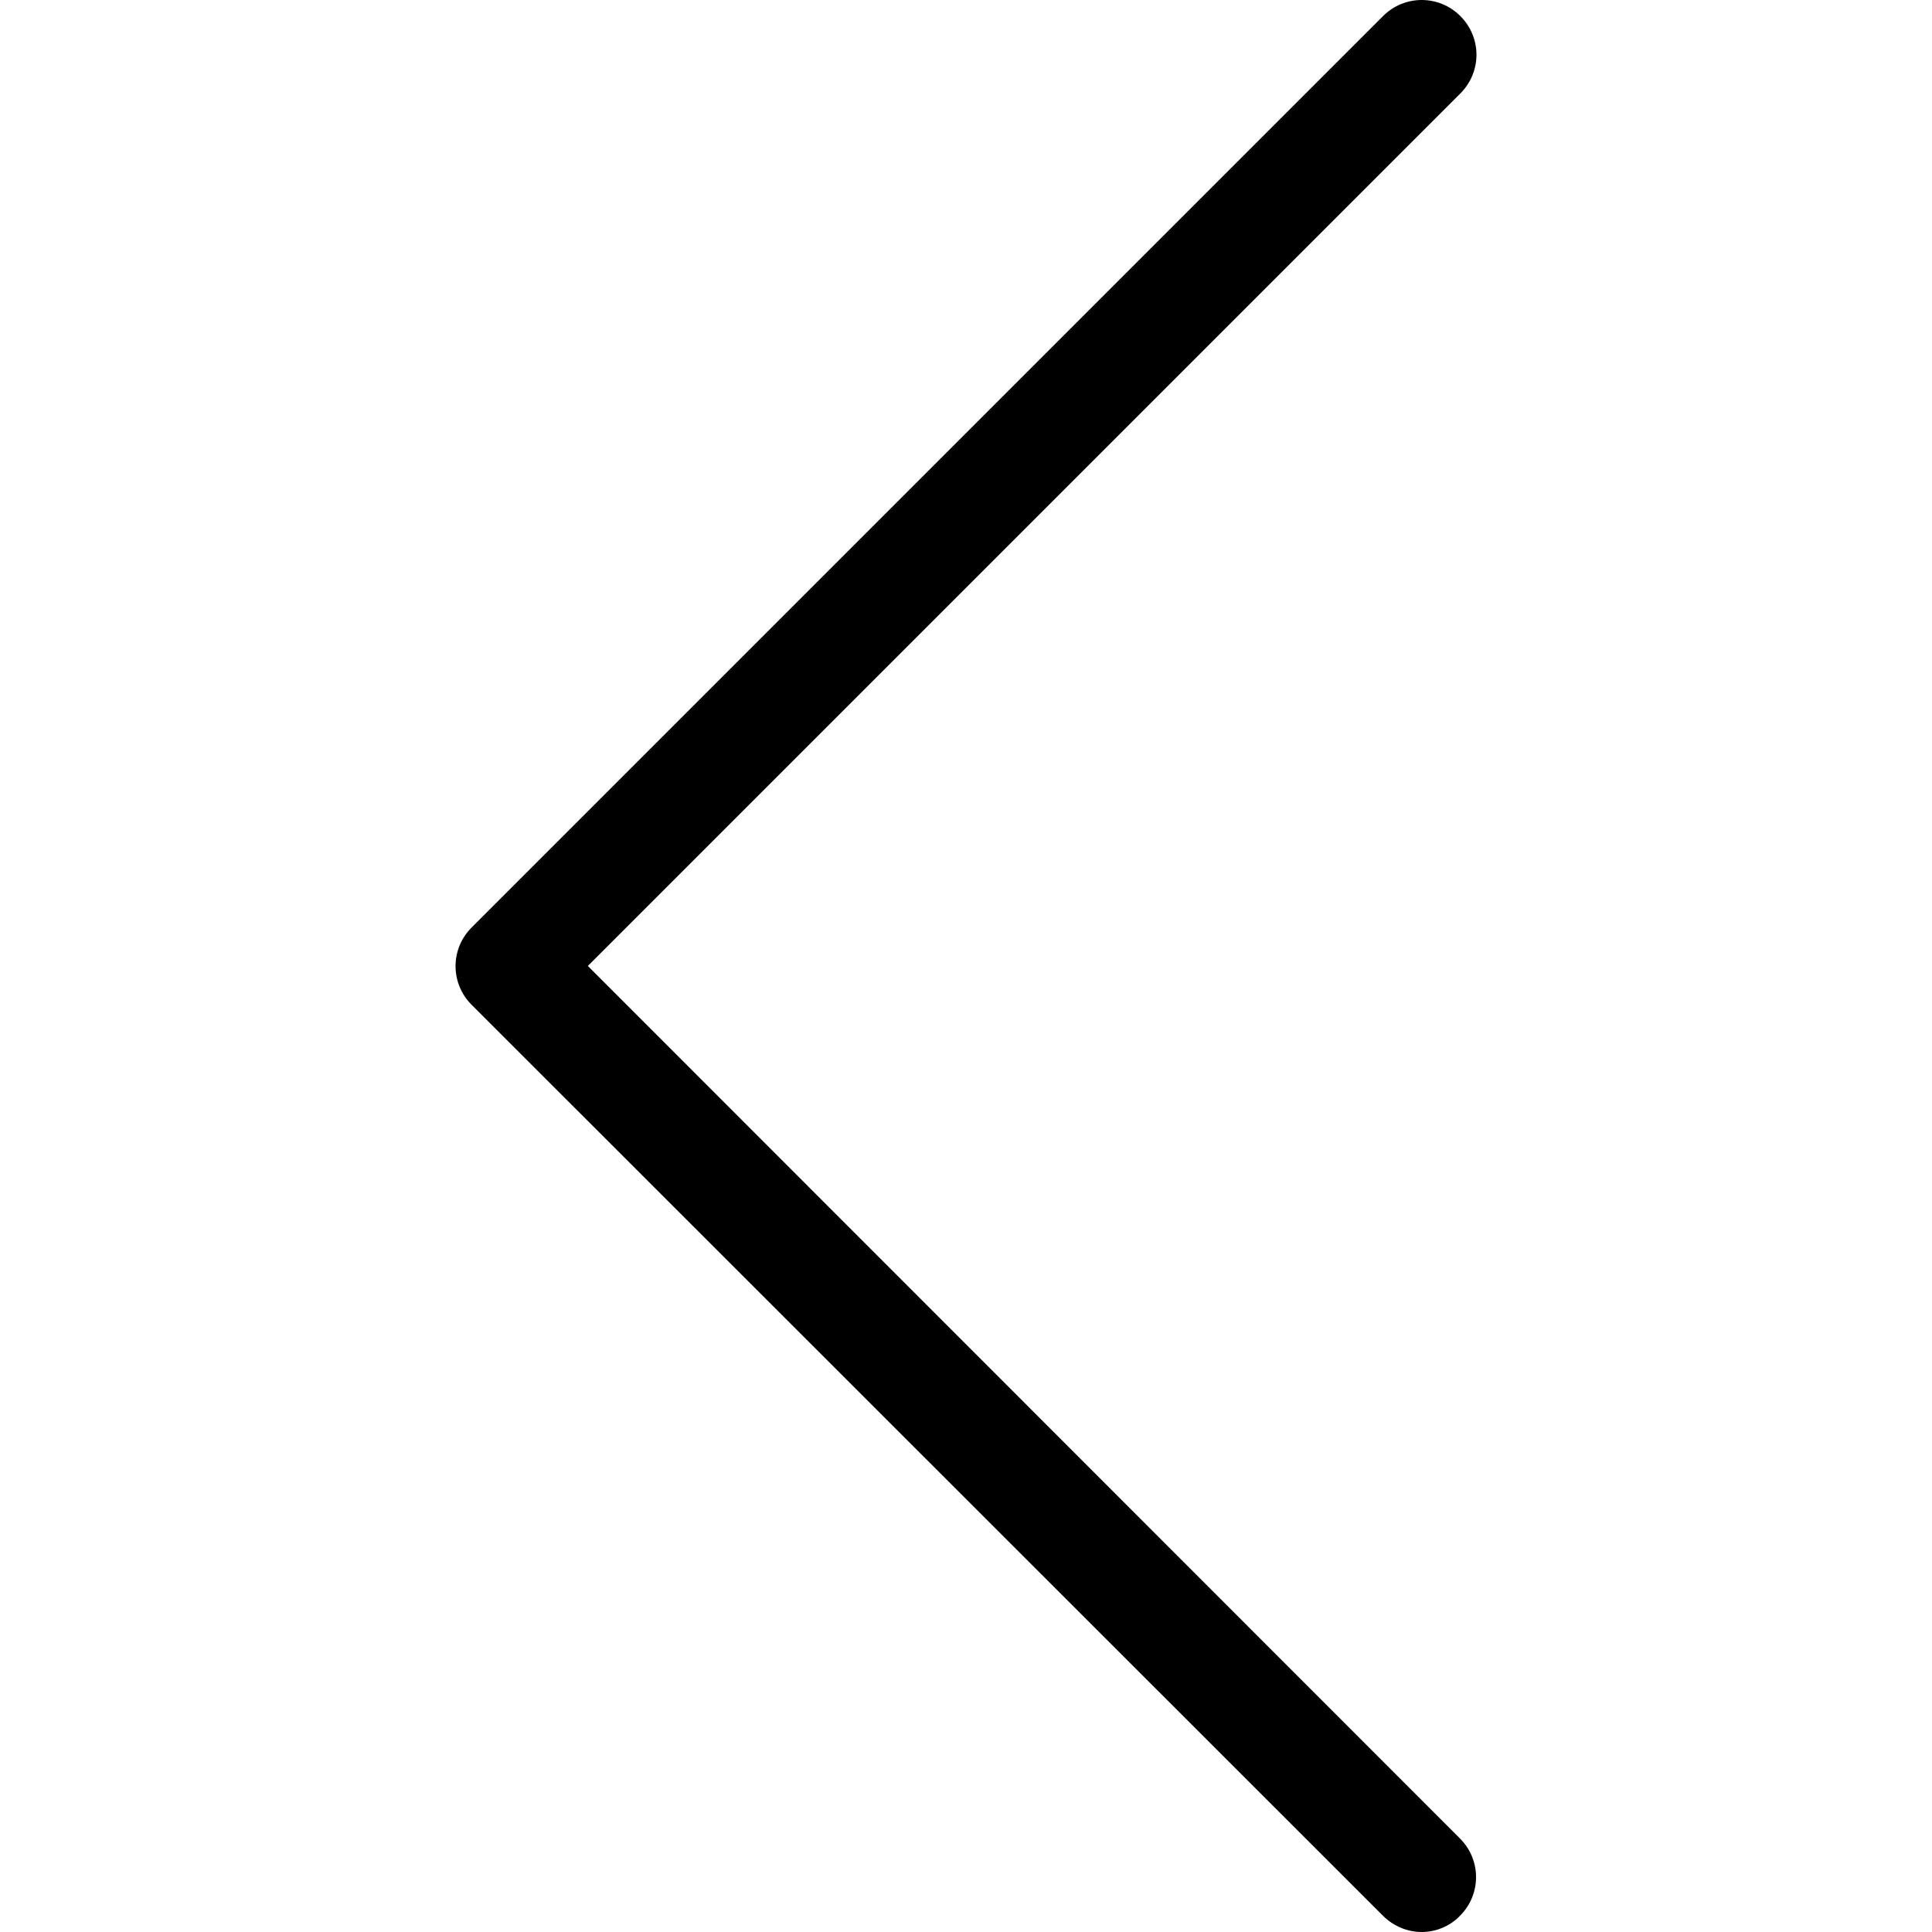
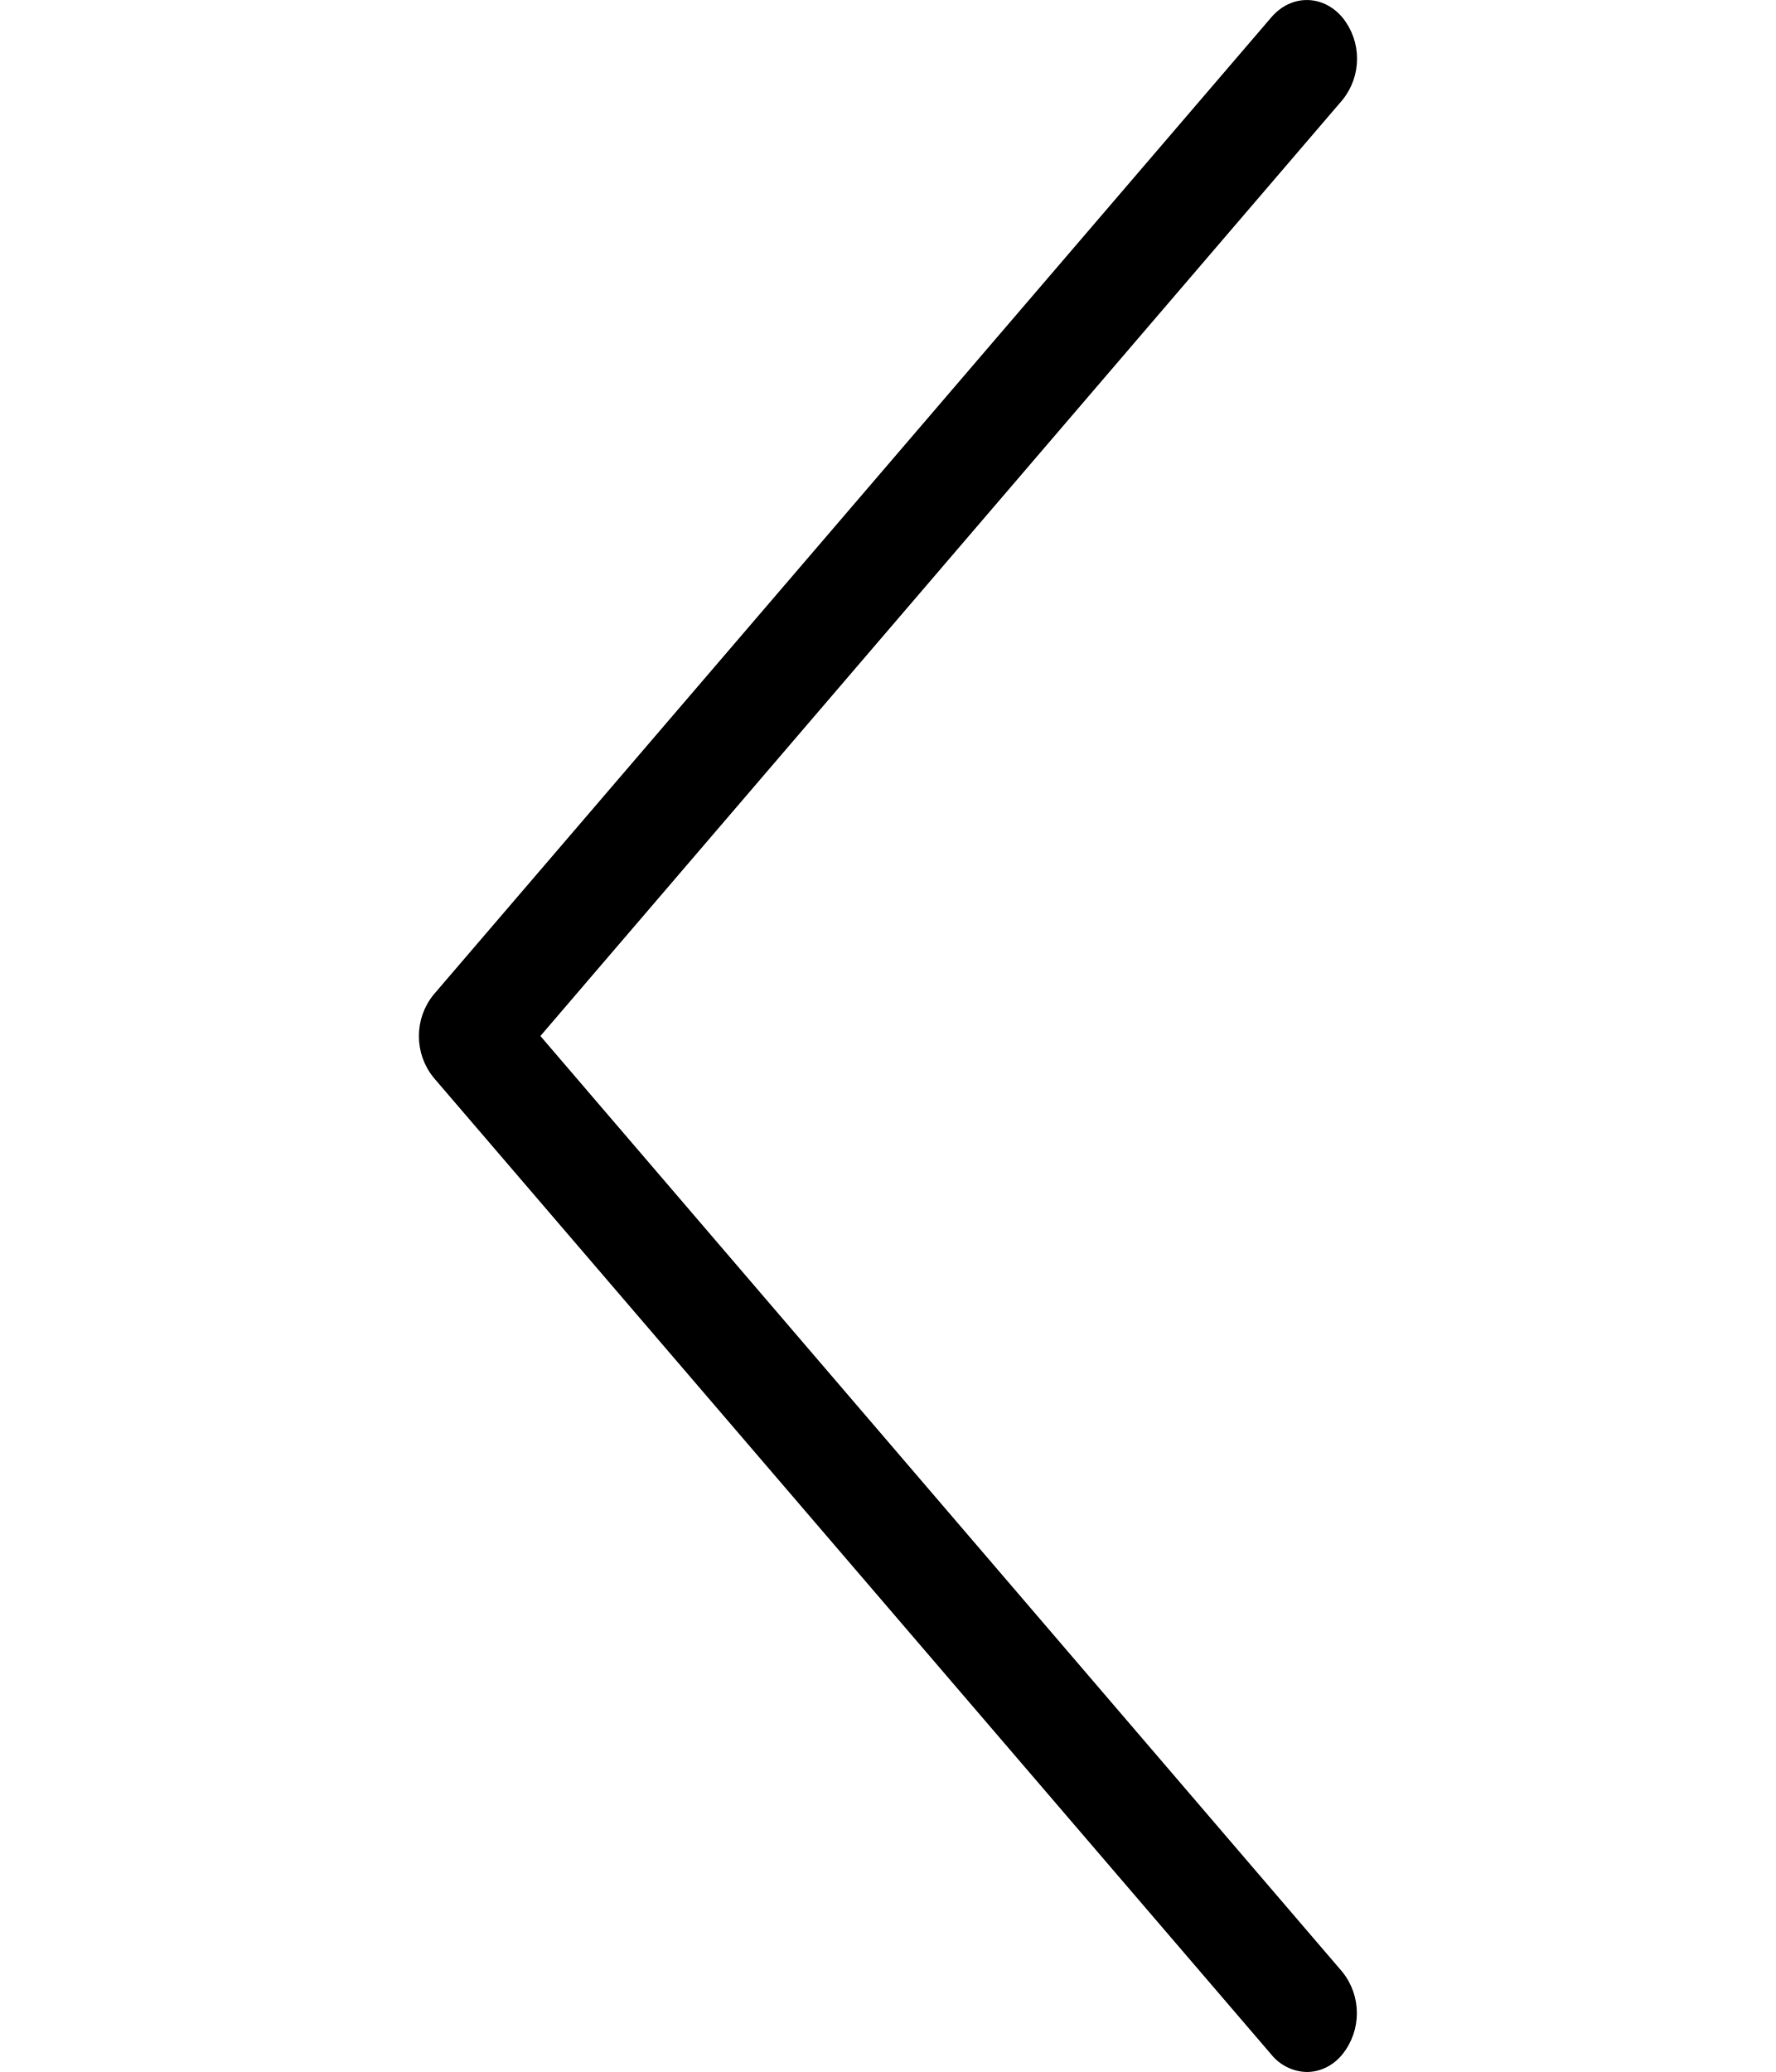
- <svg xmlns="http://www.w3.org/2000/svg" viewBox="0 0 477.175 477.175">
-   <path d="M145.188 238.575l215.5-215.5c5.3-5.3 5.3-13.8 0-19.1s-13.8-5.3-19.1 0l-225.1 225.1c-5.3 5.3-5.3 13.8 0 19.1l225.1 225c2.6 2.6 6.1 4 9.5 4s6.9-1.3 9.5-4c5.3-5.3 5.3-13.8 0-19.1l-215.4-215.5z" />
+ <svg xmlns="http://www.w3.org/2000/svg" width="40" height="35pt" viewBox="0 0 30 35">
+   <path d="M9.129 17.5L22.676 1.691a1.106 1.106 0 0 0 0-1.398c-.332-.39-.867-.39-1.2 0L7.325 16.801a1.112 1.112 0 0 0 0 1.402l14.153 16.504a.795.795 0 0 0 .597.293c.211 0 .434-.094.598-.293a1.112 1.112 0 0 0 0-1.402zm0 0" />
</svg>
